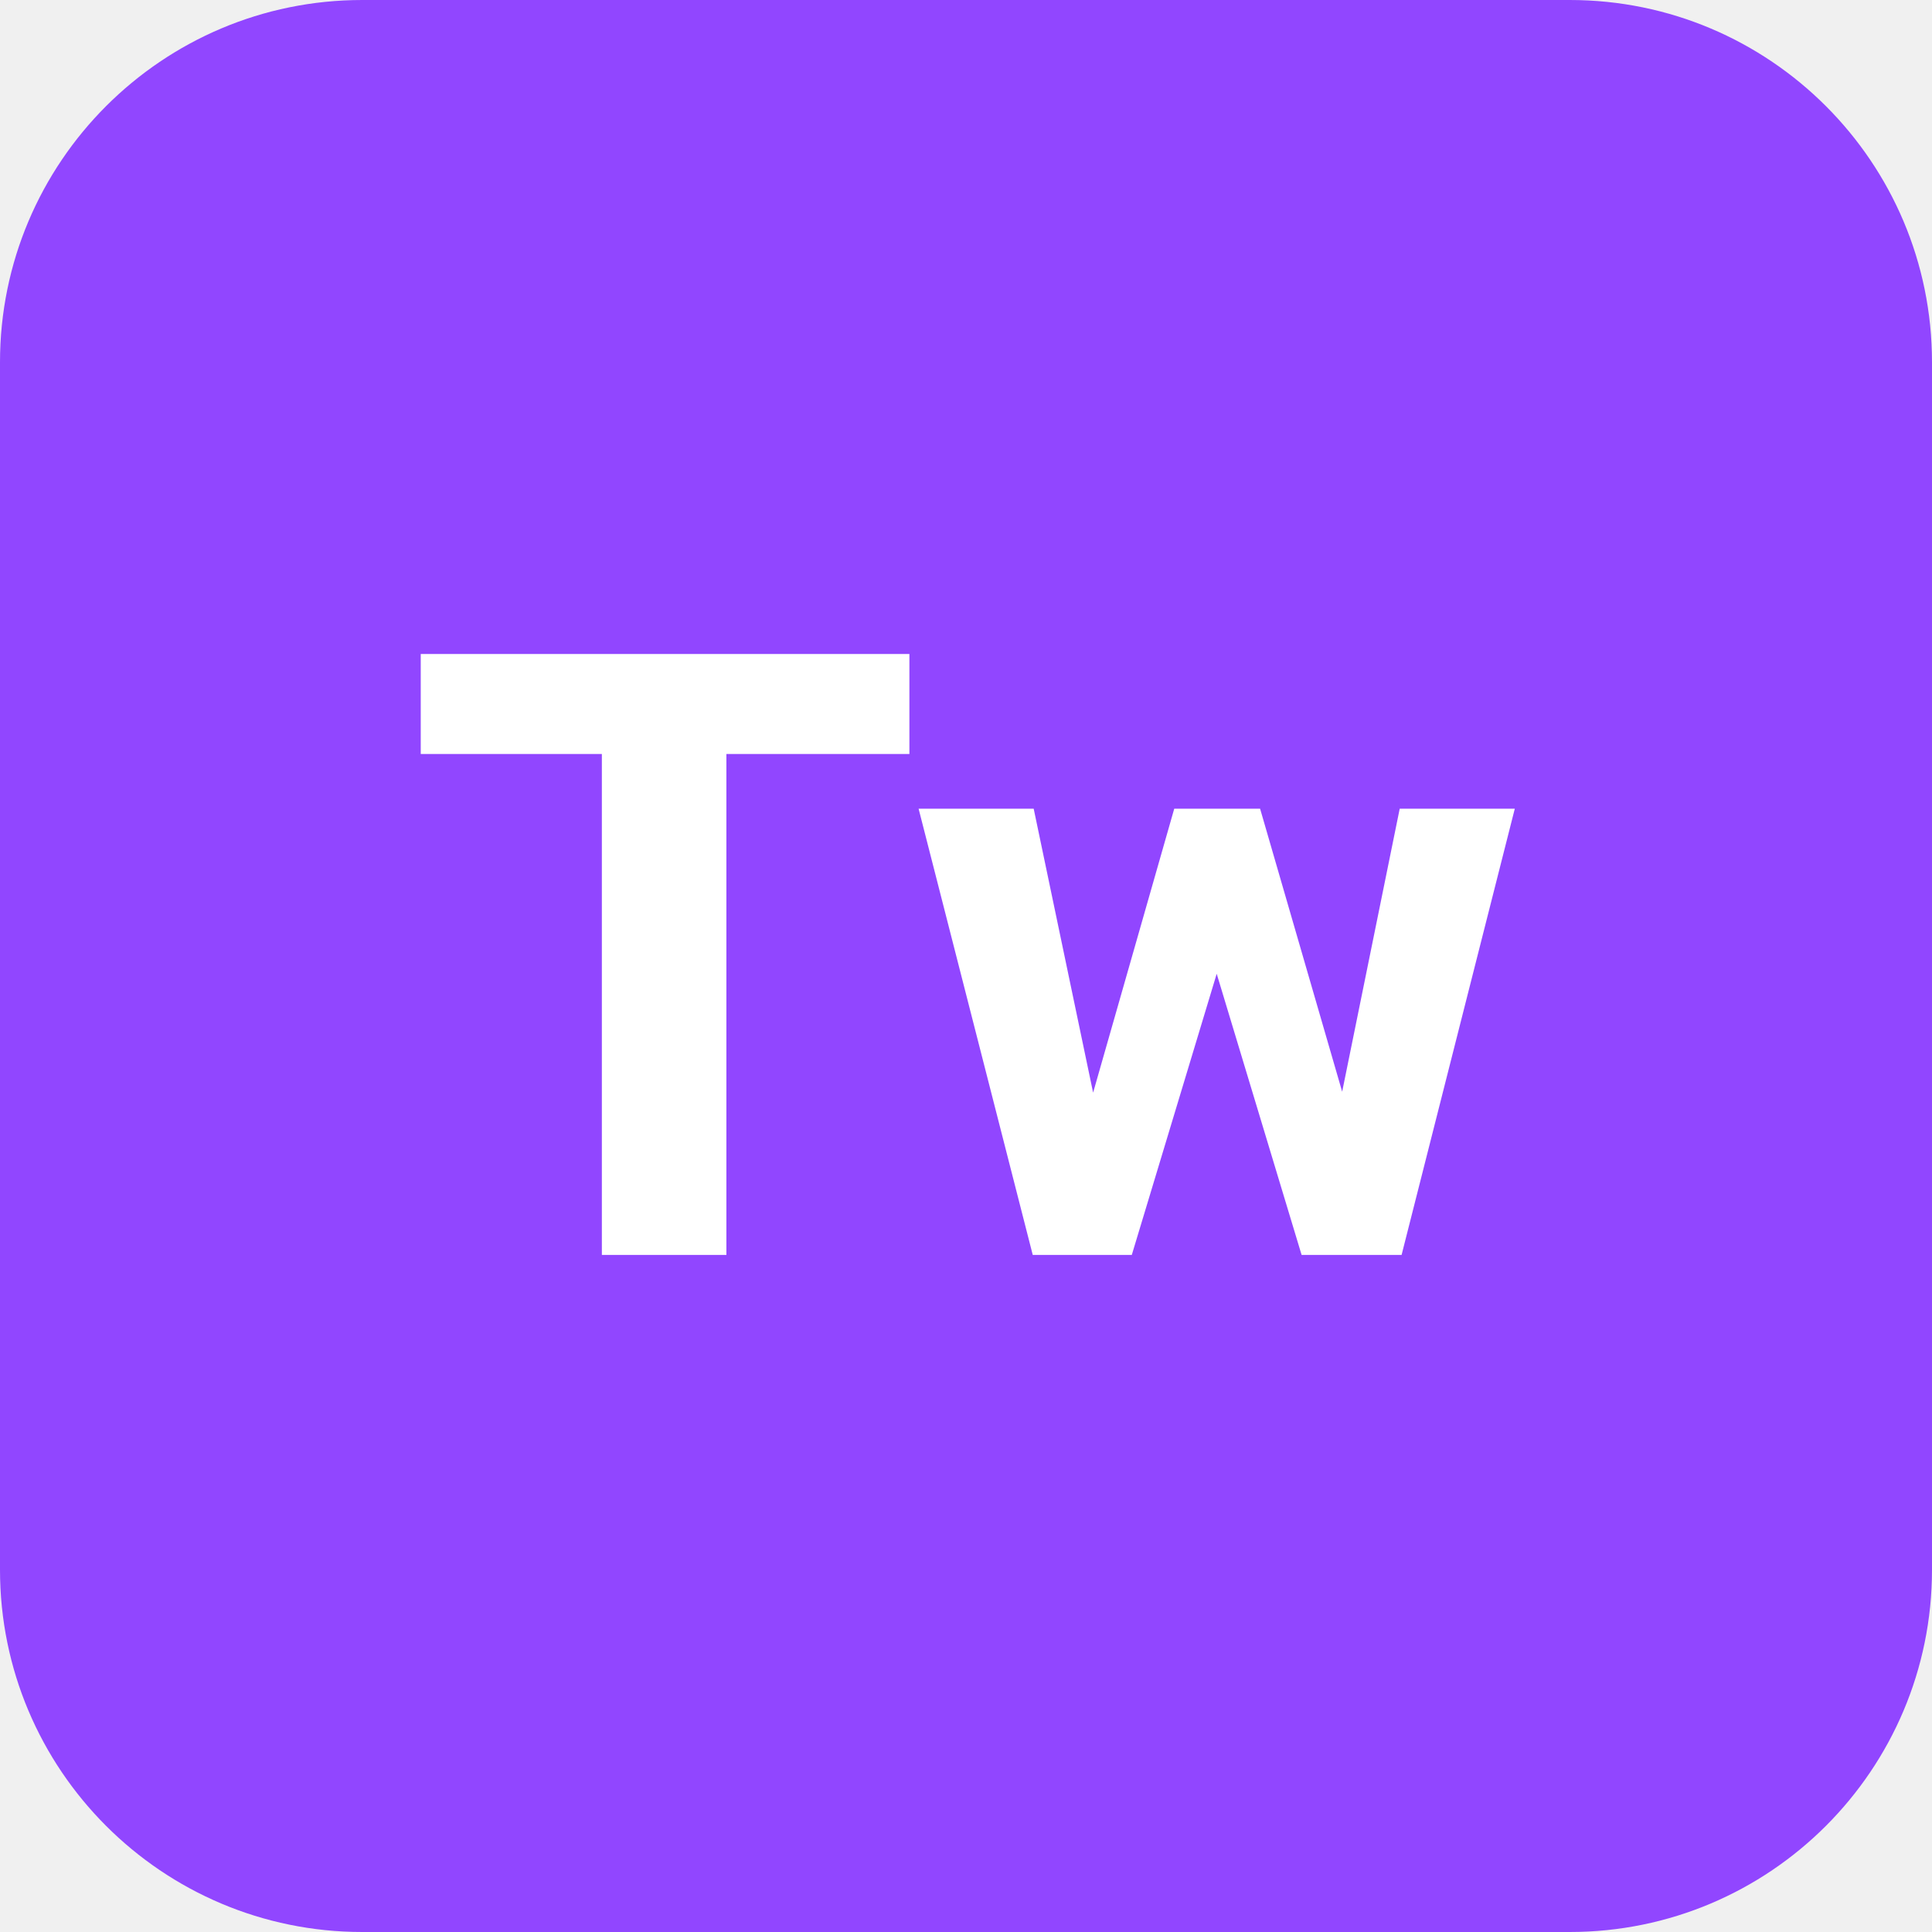
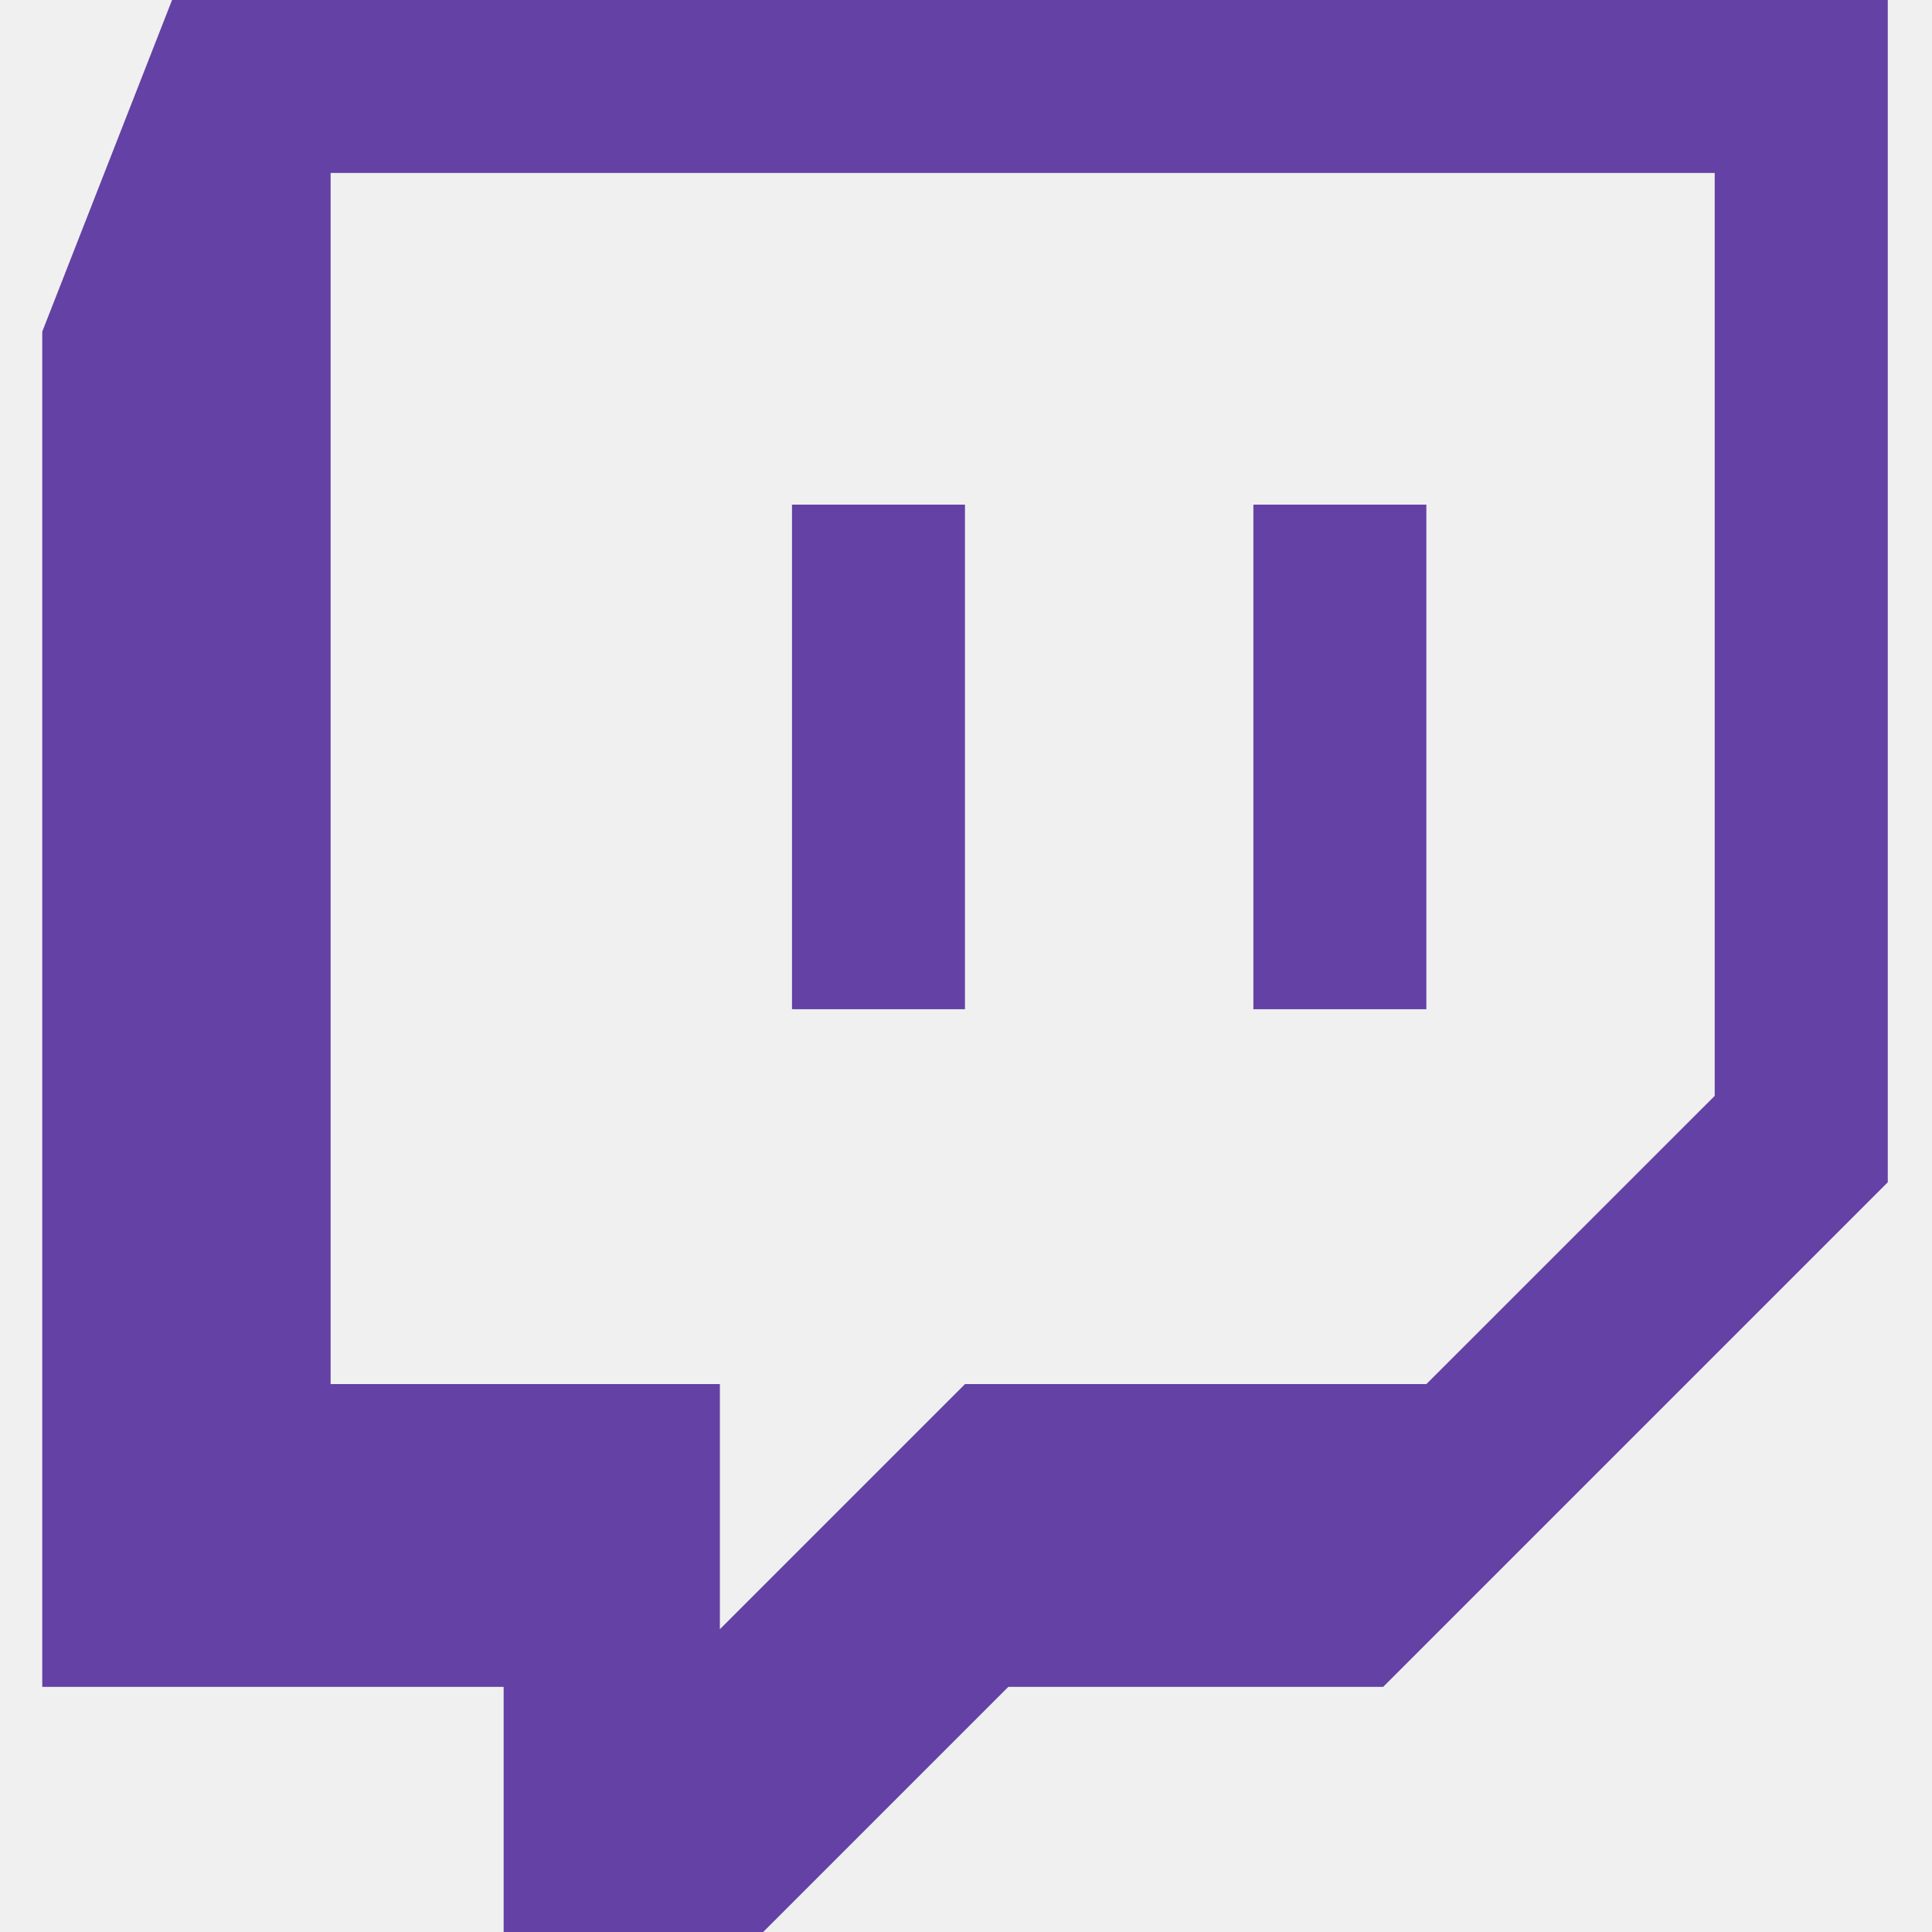
- <svg xmlns="http://www.w3.org/2000/svg" width="32" height="32" viewBox="0 0 32 32">
-   <rect width="32" height="32" rx="6" fill="#9146FF" />
-   <text x="16" y="16" dominant-baseline="central" text-anchor="middle" font-family="-apple-system,BlinkMacSystemFont,'Segoe UI',Roboto,sans-serif" font-size="14" font-weight="600" fill="#fff">Tw</text>
+ <svg xmlns="http://www.w3.org/2000/svg" width="64" height="64">
+   <path d="M5.7 0L1.4 10.985V55.88h15.284V64h8.597l8.12-8.12h12.418l16.716-16.716V0H5.7zm51.104 36.3L47.25 45.85H31.967l-8.12 8.12v-8.12H10.952V5.73h45.85V36.3zM47.25 16.716v16.716h-5.73V16.716h5.73zm-15.284 0v16.716h-5.73V16.716h5.73z" fill="#6441a4" fill-rule="evenodd" />
</svg>
